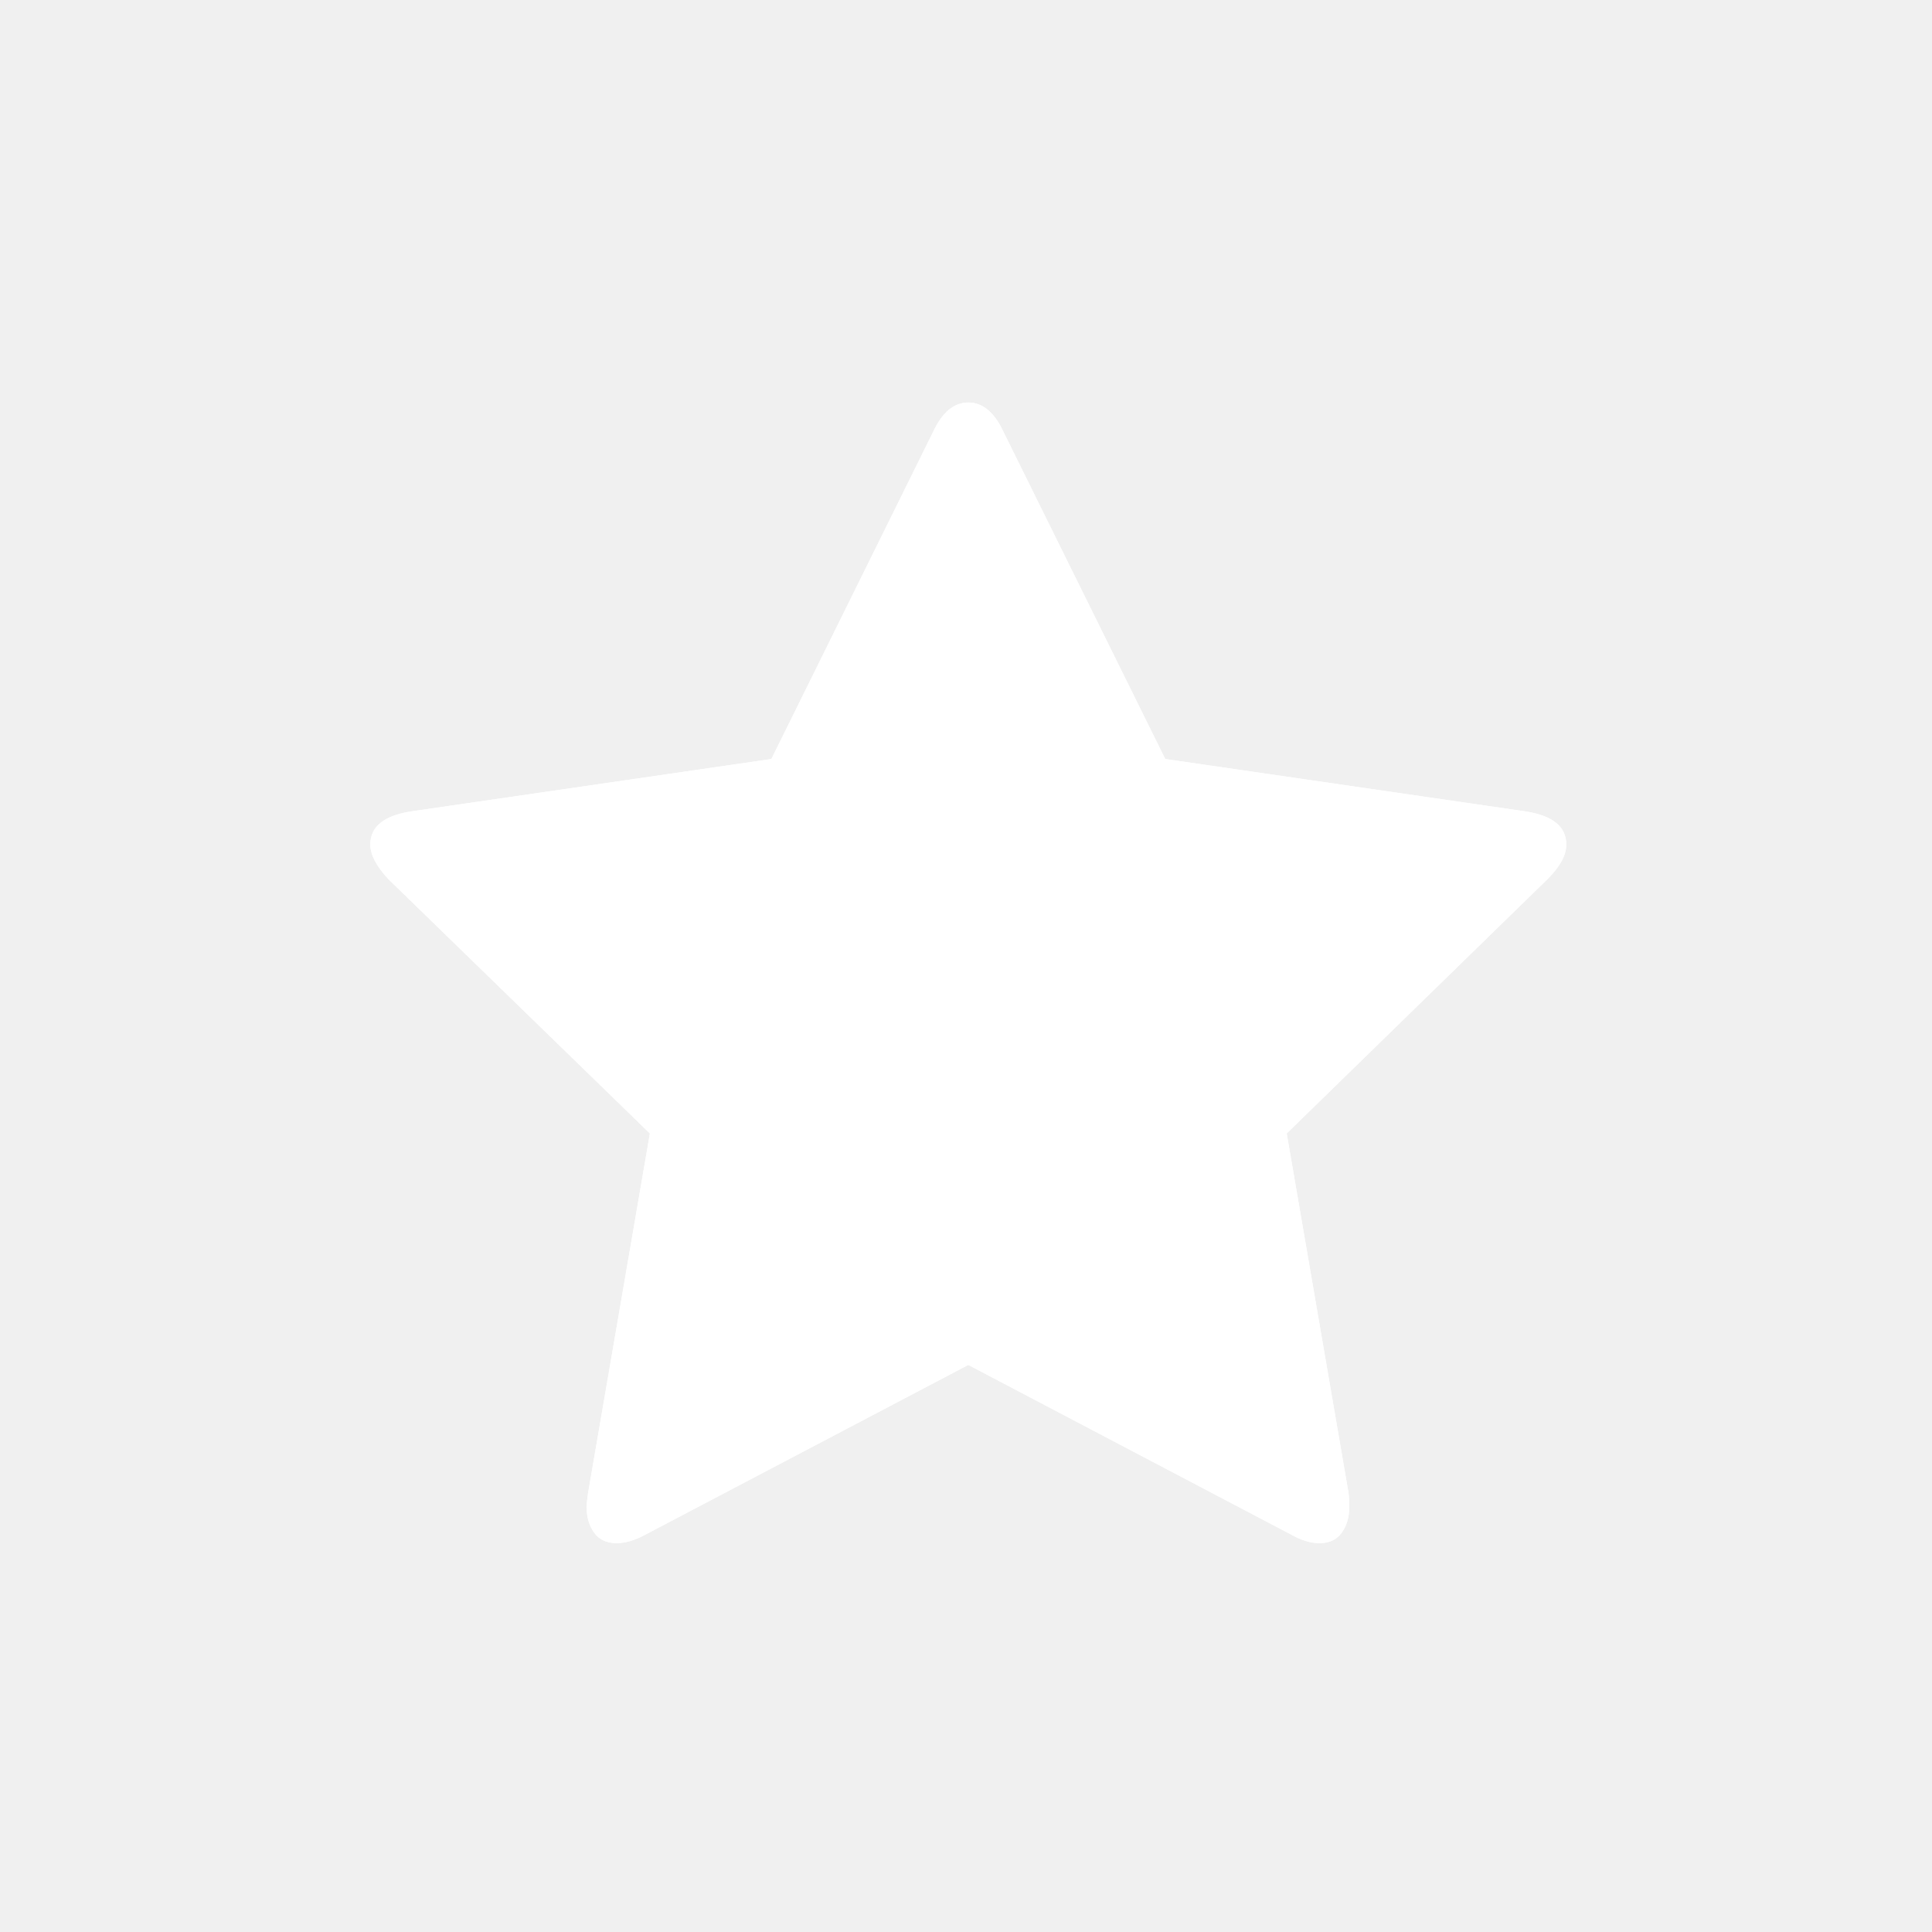
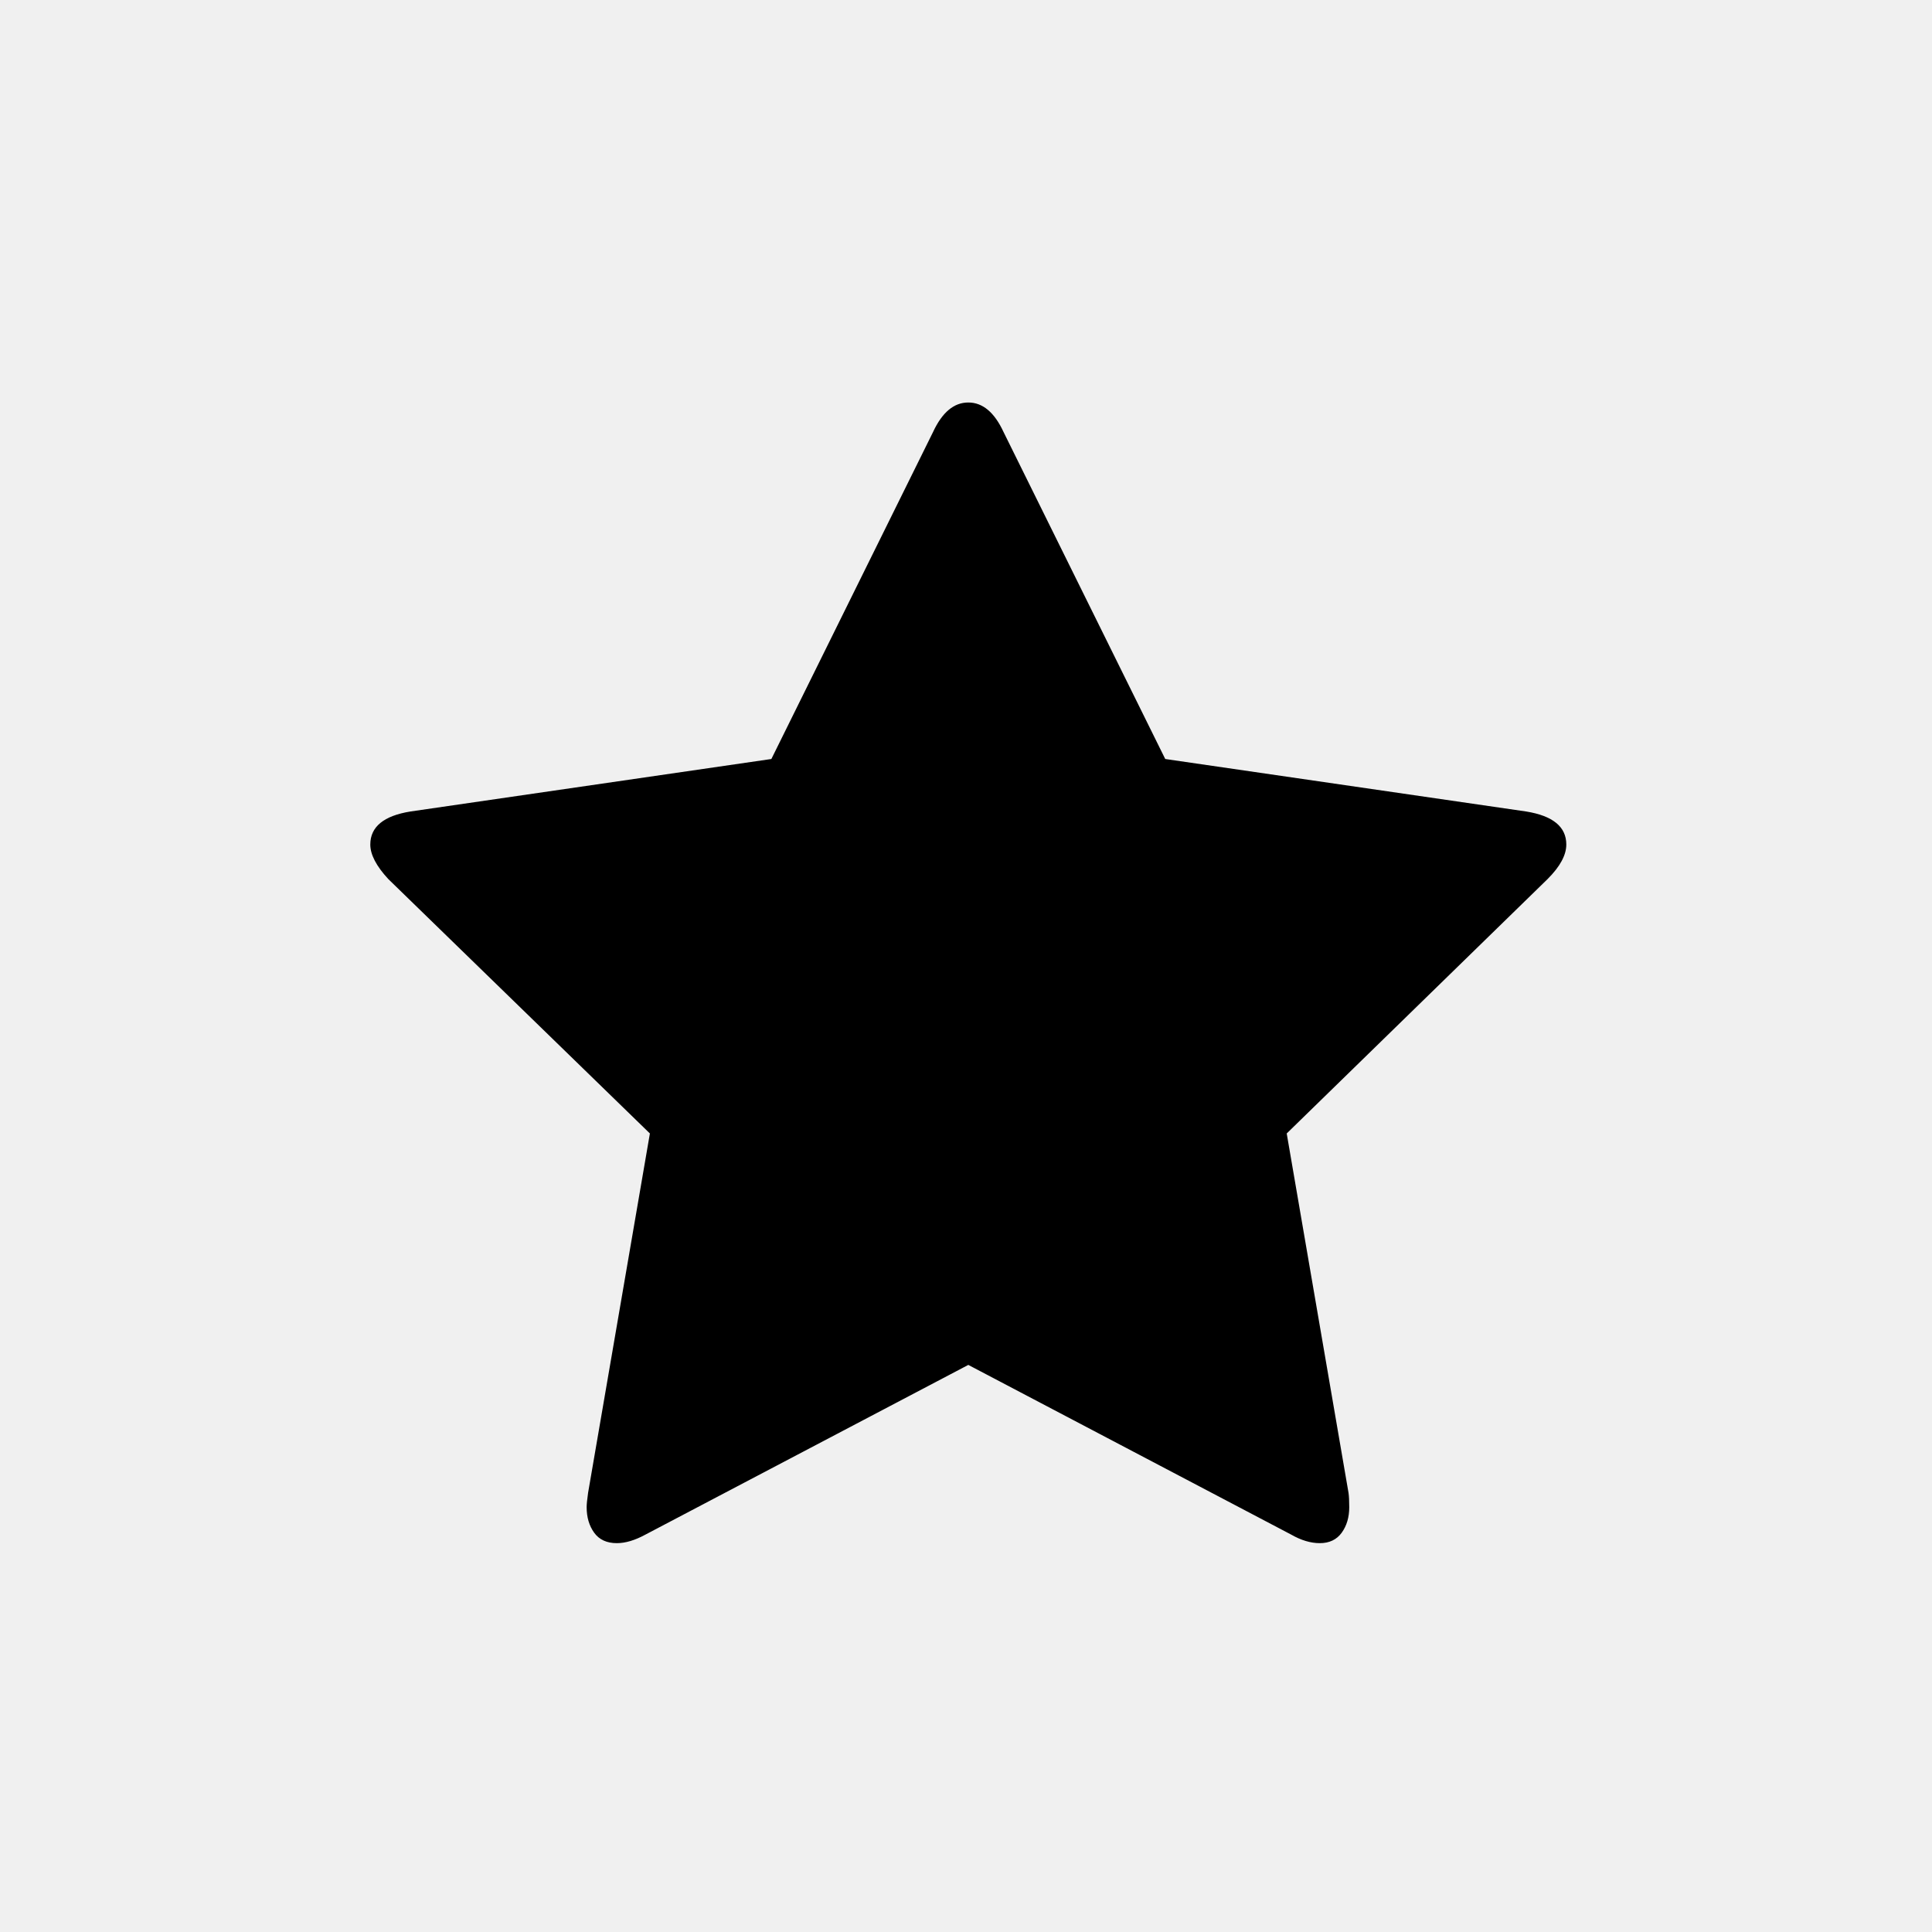
- <svg xmlns="http://www.w3.org/2000/svg" xmlns:xlink="http://www.w3.org/1999/xlink" width="120px" height="120px" viewBox="0 0 120 120" version="1.1">
-   <defs>
-     <path d="M97.286,52.455 C97.286,53.11 96.899,53.824 96.125,54.598 L79.92,70.402 L83.759,92.723 C83.789,92.932 83.804,93.229 83.804,93.616 C83.804,94.241 83.647,94.769 83.335,95.201 C83.022,95.632 82.568,95.848 81.973,95.848 C81.408,95.848 80.812,95.67 80.188,95.312 L60.143,84.777 L40.098,95.312 C39.443,95.67 38.848,95.848 38.312,95.848 C37.688,95.848 37.219,95.632 36.906,95.201 C36.594,94.769 36.438,94.241 36.438,93.616 C36.438,93.437 36.467,93.14 36.527,92.723 L40.366,70.402 L24.116,54.598 C23.372,53.795 23,53.08 23,52.455 C23,51.354 23.833,50.67 25.5,50.402 L47.911,47.143 L57.955,26.83 C58.521,25.61 59.25,25 60.143,25 C61.036,25 61.765,25.61 62.33,26.83 L72.375,47.143 L94.786,50.402 C96.452,50.67 97.286,51.354 97.286,52.455 Z" id="path-1" />
-   </defs>
-   <g id="Icons" stroke="none" stroke-width="1" fill="none" fill-rule="evenodd">
-     <g id="Icon/Star-fill">
-       <mask id="mask-2" fill="white">
-         <use xlink:href="#path-1" />
-       </mask>
-       <use fill="#FFFFFF" xlink:href="#path-1" />
-       <g id="Color-alias/Icons/Icon-Light" mask="url(#mask-2)" fill="#FFFFFF">
-         <g id="Color/White">
-           <rect id="Sample" x="0" y="0" width="120" height="120" />
-         </g>
-       </g>
+ <svg xmlns="http://www.w3.org/2000/svg" width="120px" height="120px" viewBox="0 0 120 120" version="1.1">
+   <defs />
+   <g id="Icons-for-Github" stroke="none" stroke-width="1" fill="none" fill-rule="evenodd">
+     <g id="Icon/Star-fill" fill="#000000">
+       <path d="M97.286,52.455 C97.286,53.11 96.899,53.824 96.125,54.598 L79.92,70.402 L83.759,92.723 C83.789,92.932 83.804,93.229 83.804,93.616 C83.804,94.241 83.647,94.769 83.335,95.201 C83.022,95.632 82.568,95.848 81.973,95.848 C81.408,95.848 80.812,95.67 80.188,95.312 L60.143,84.777 L40.098,95.312 C39.443,95.67 38.848,95.848 38.312,95.848 C37.688,95.848 37.219,95.632 36.906,95.201 C36.594,94.769 36.438,94.241 36.438,93.616 C36.438,93.437 36.467,93.14 36.527,92.723 L40.366,70.402 L24.116,54.598 C23.372,53.795 23,53.08 23,52.455 C23,51.354 23.833,50.67 25.5,50.402 L47.911,47.143 L57.955,26.83 C58.521,25.61 59.25,25 60.143,25 C61.036,25 61.765,25.61 62.33,26.83 L72.375,47.143 L94.786,50.402 C96.452,50.67 97.286,51.354 97.286,52.455 Z" />
    </g>
  </g>
</svg>
